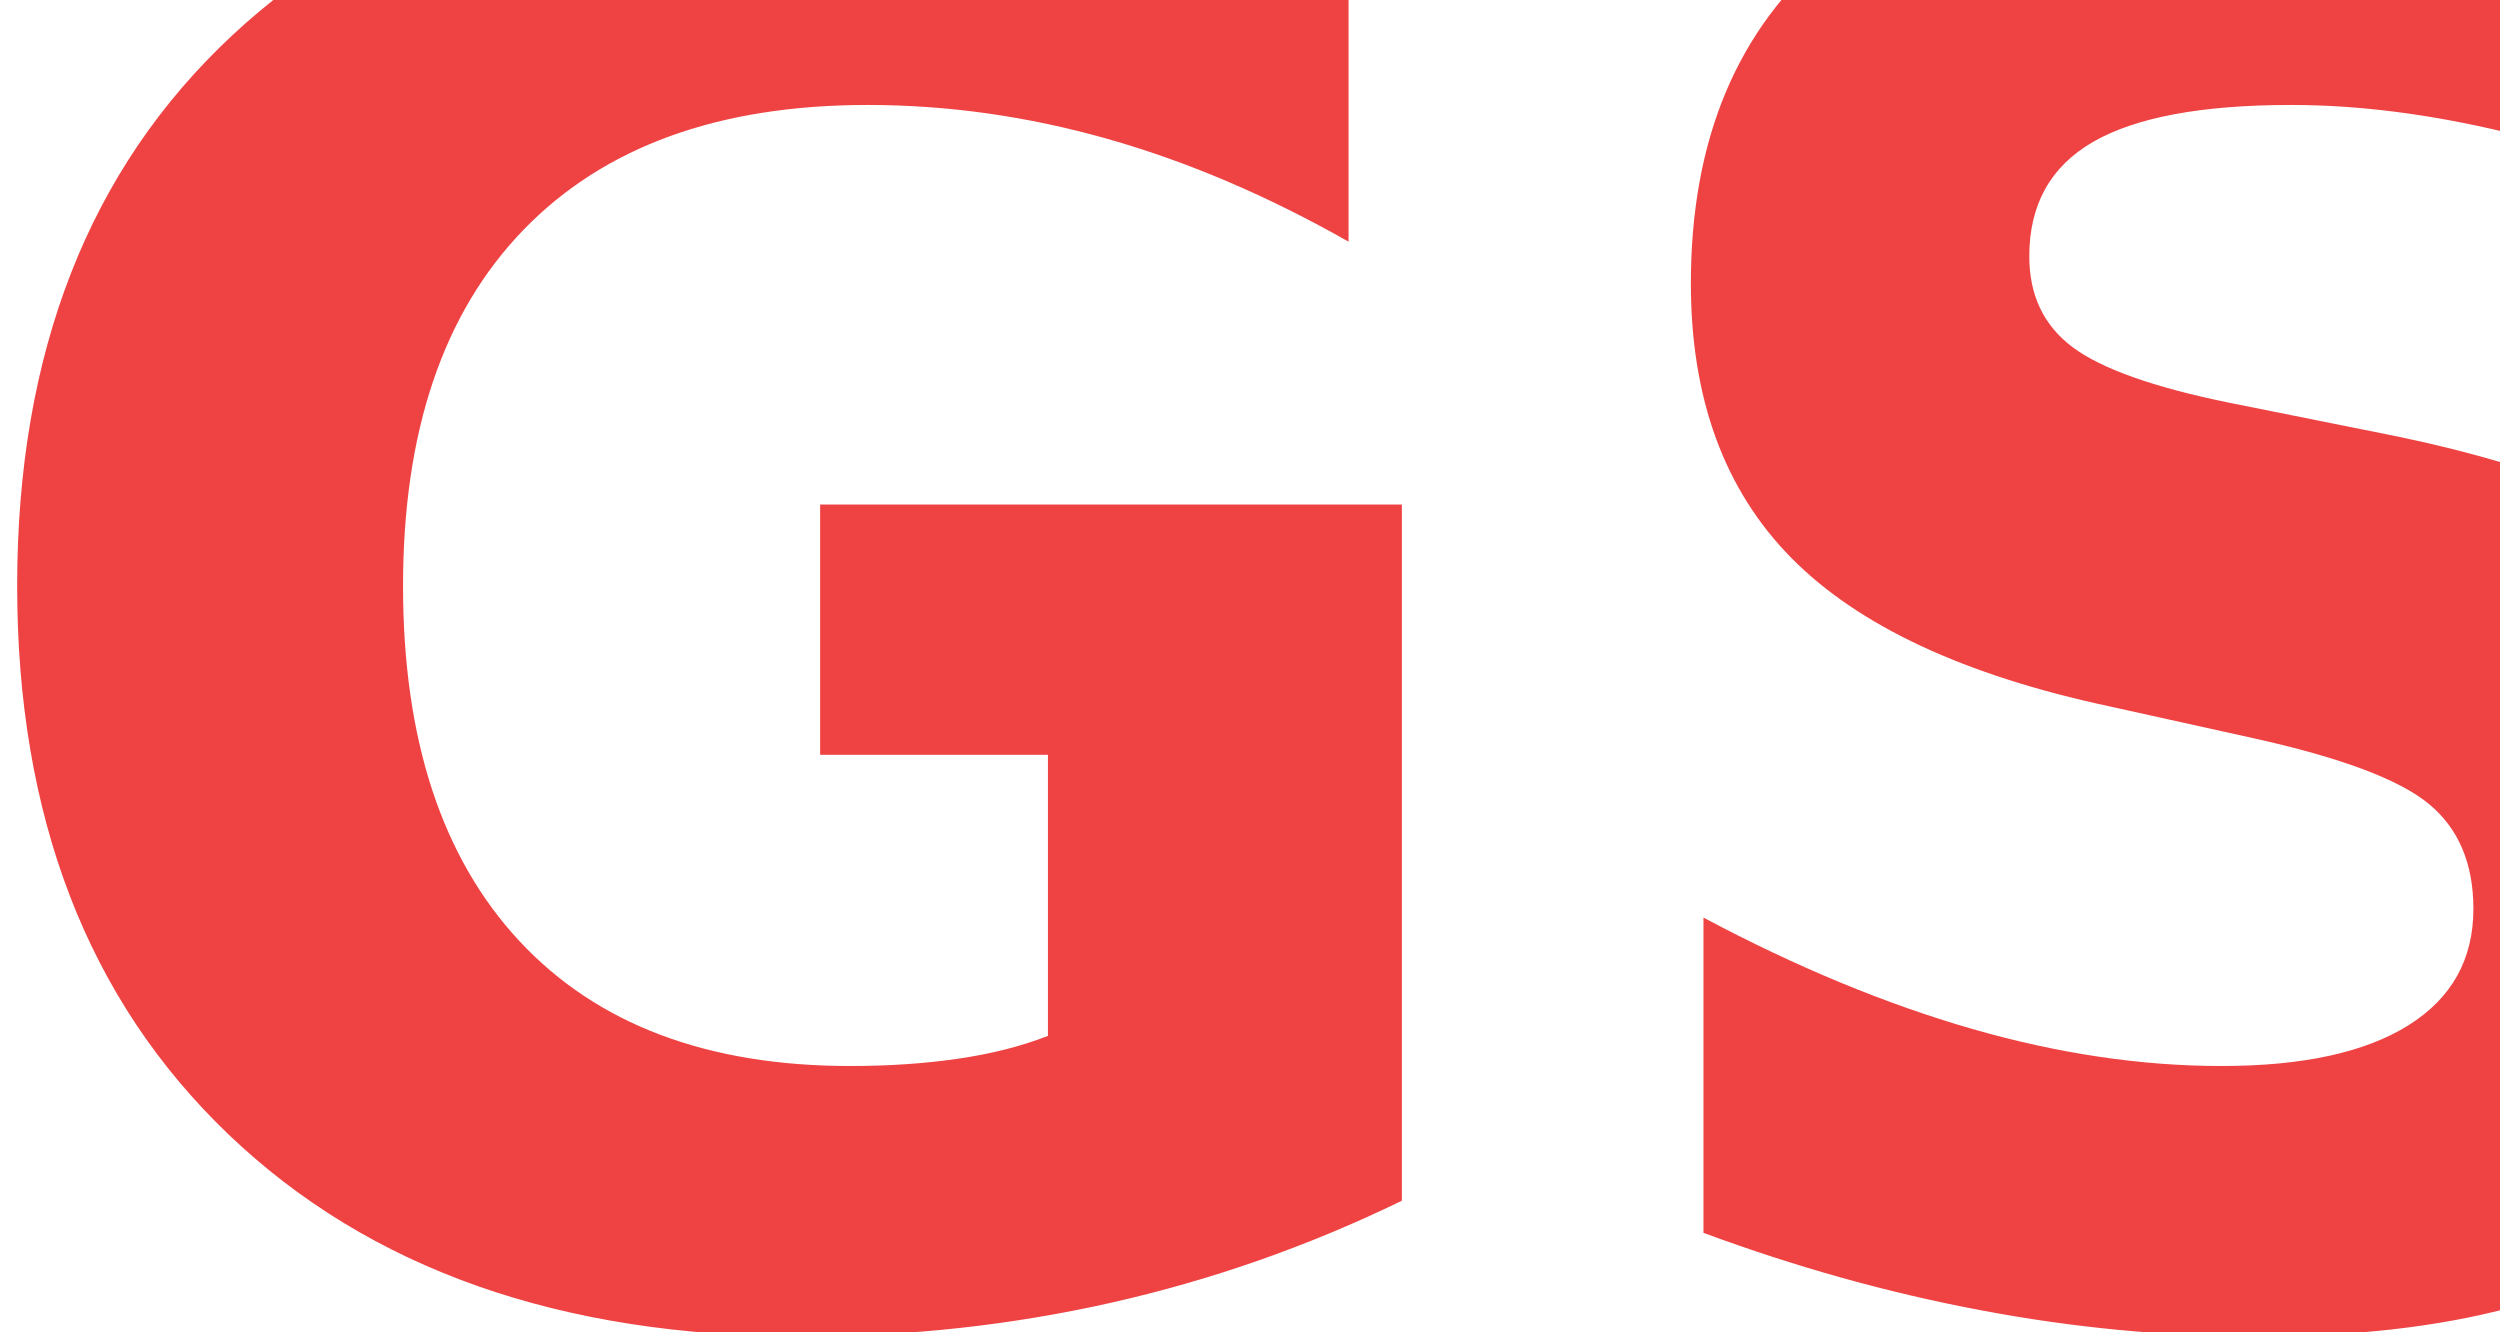
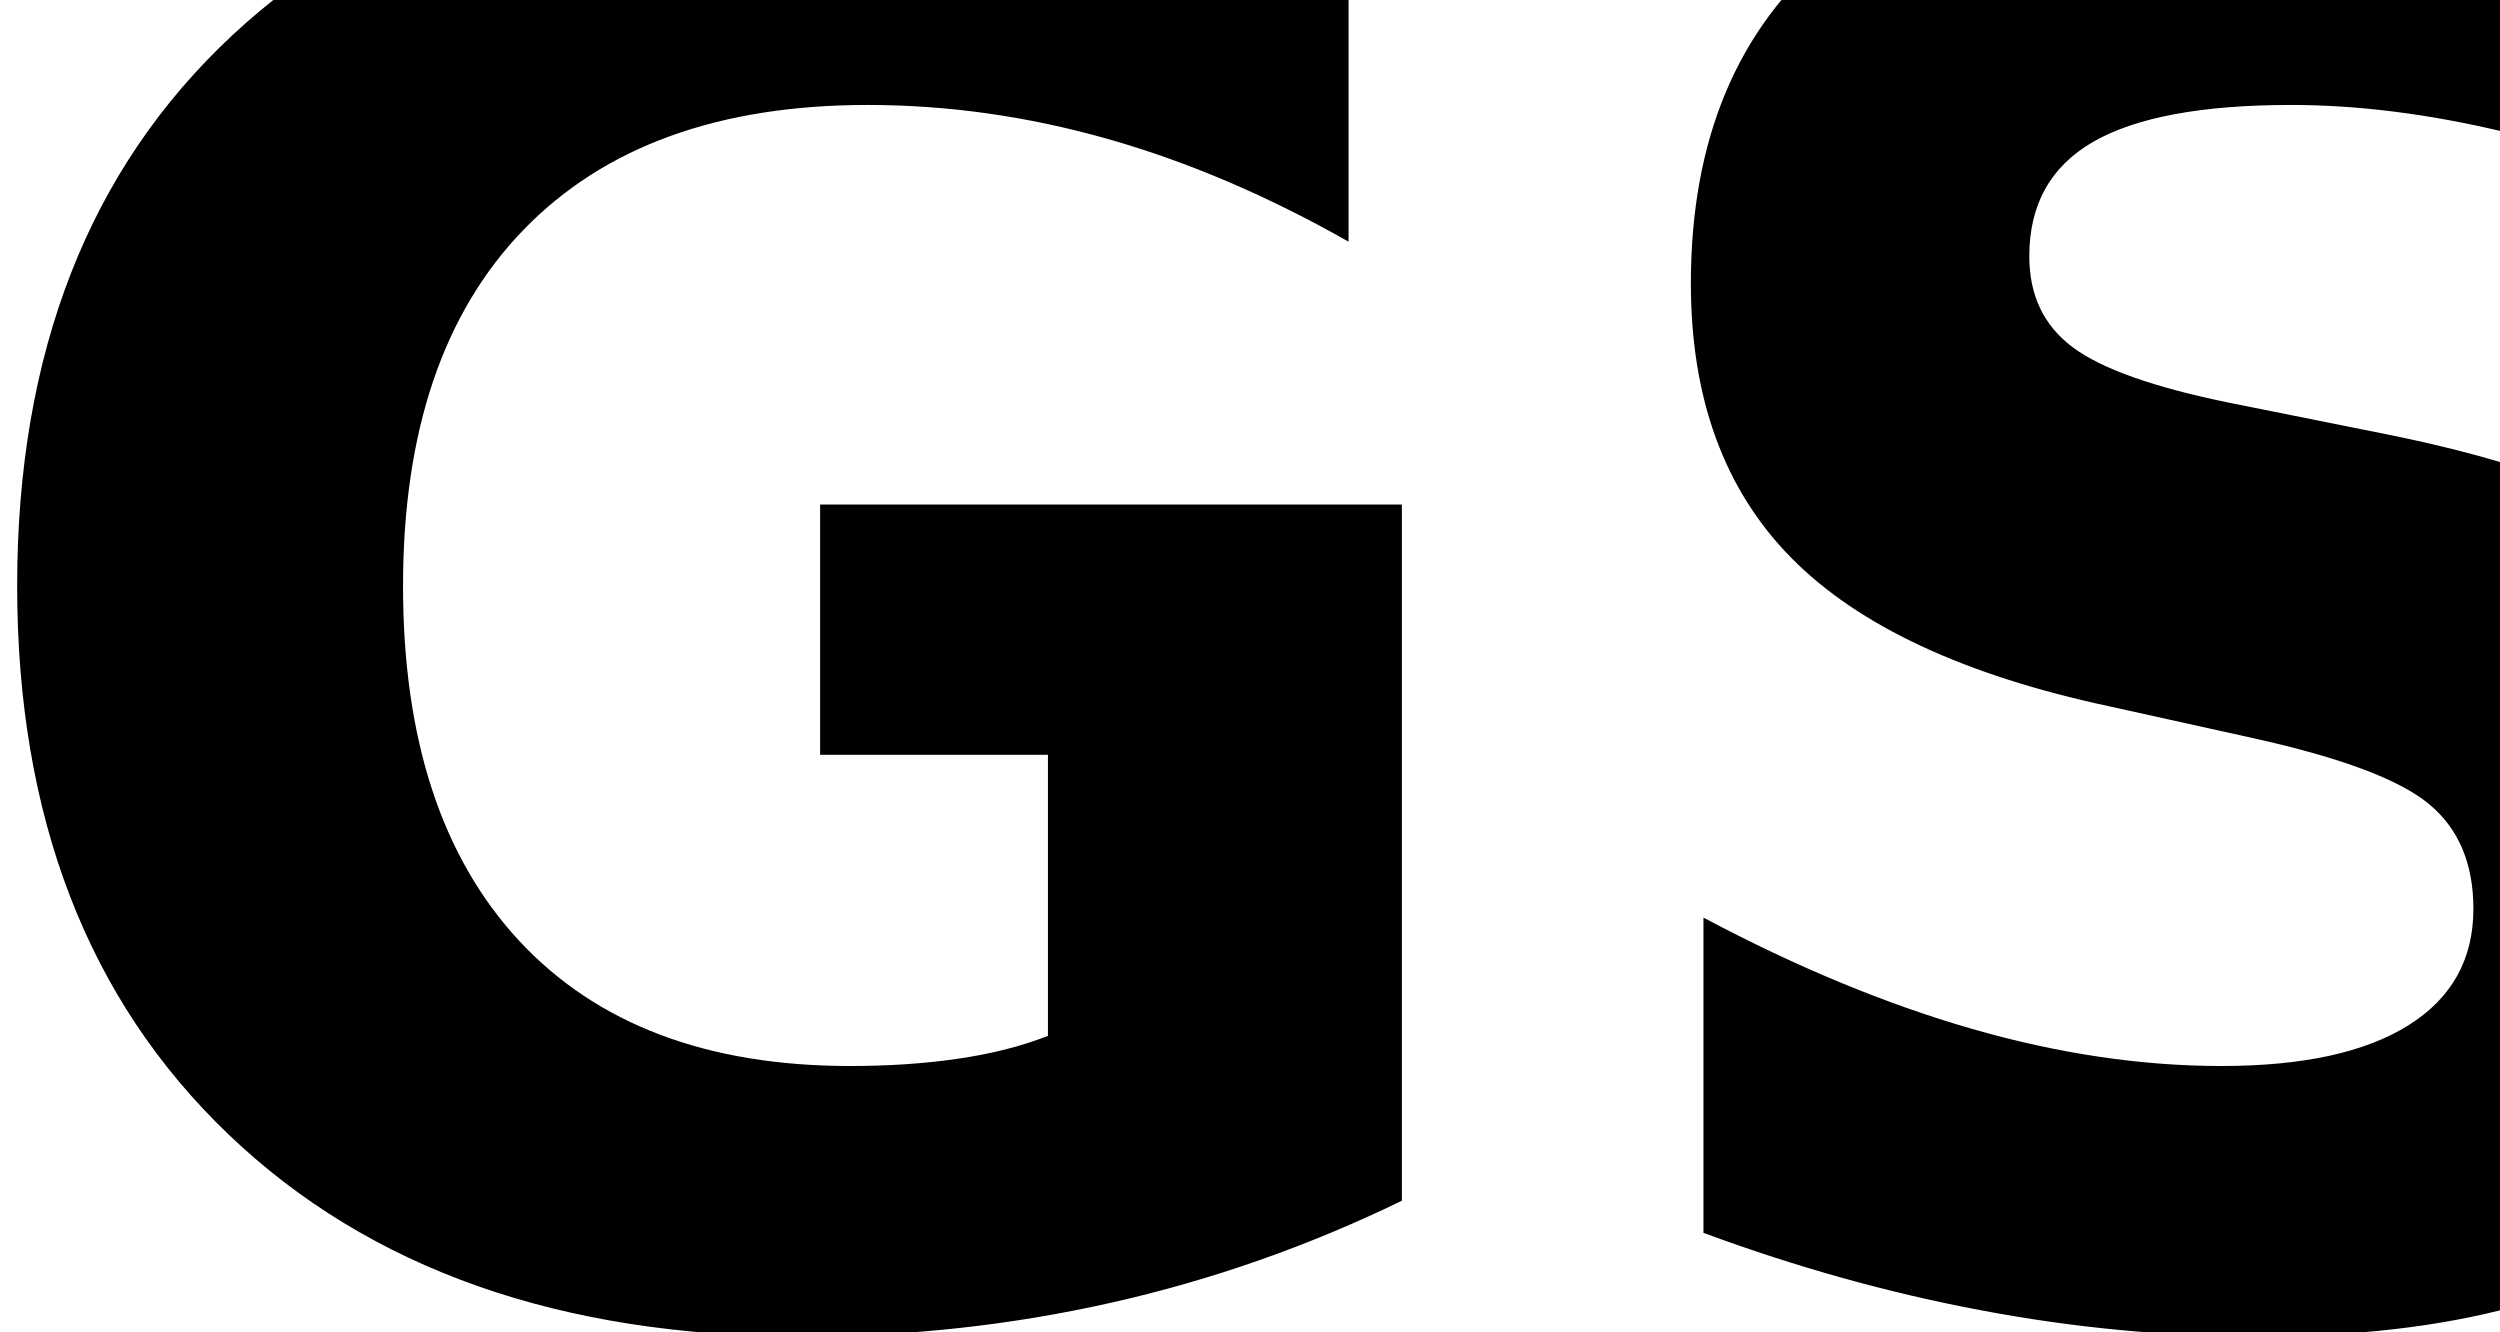
<svg xmlns="http://www.w3.org/2000/svg" viewBox="0 0 856 456" width="856" height="456">
  <style>
		tspan { white-space:pre }
- 		.txt0 { font-size: 170px;fill: hsl(0deg 84% 60%);font-weight: 700;font-family: "DejaVuSans-Bold", "DejaVu Sans" } 
+ 		.txt0 { font-size: 170px;fill:"#6d3d22";font-weight: 700;font-family: "DejaVuSans-Bold", "DejaVu Sans" } 
	</style>
  <text id="GS " style="transform: matrix(4,0,0,4,-28,448)">
    <tspan x="0" y="0" class="txt0">GS</tspan>
  </text>
</svg>
